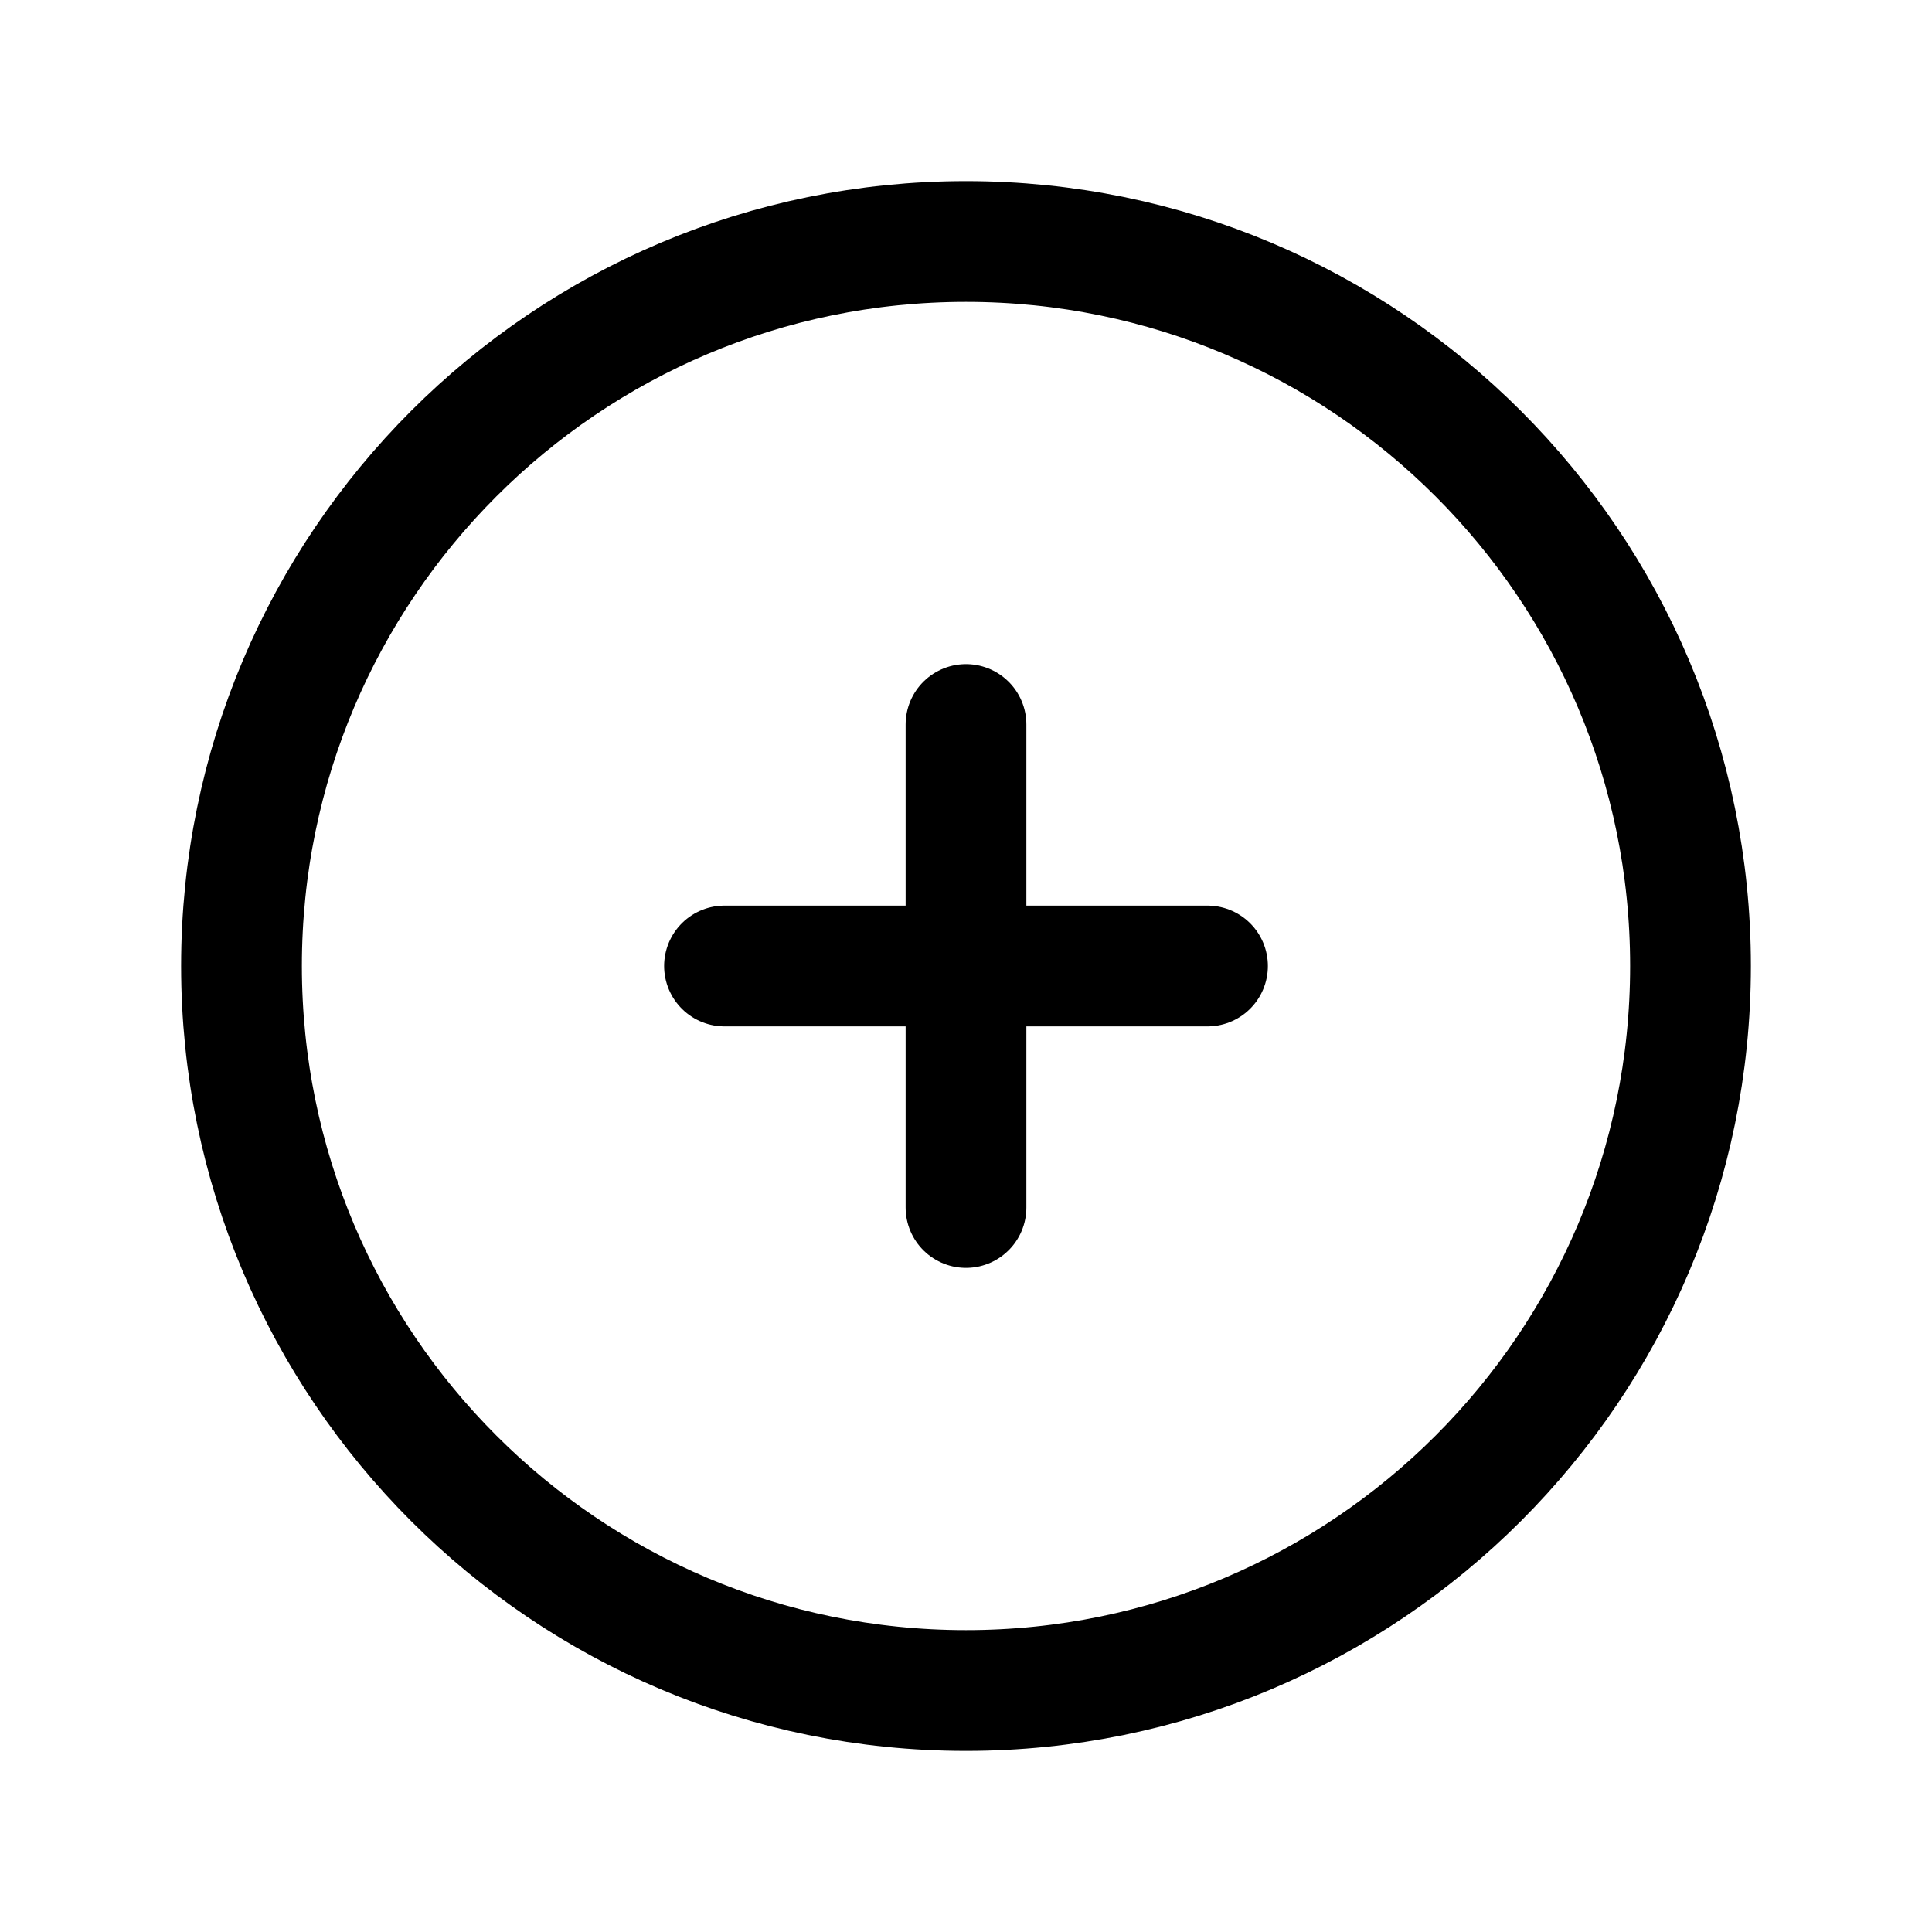
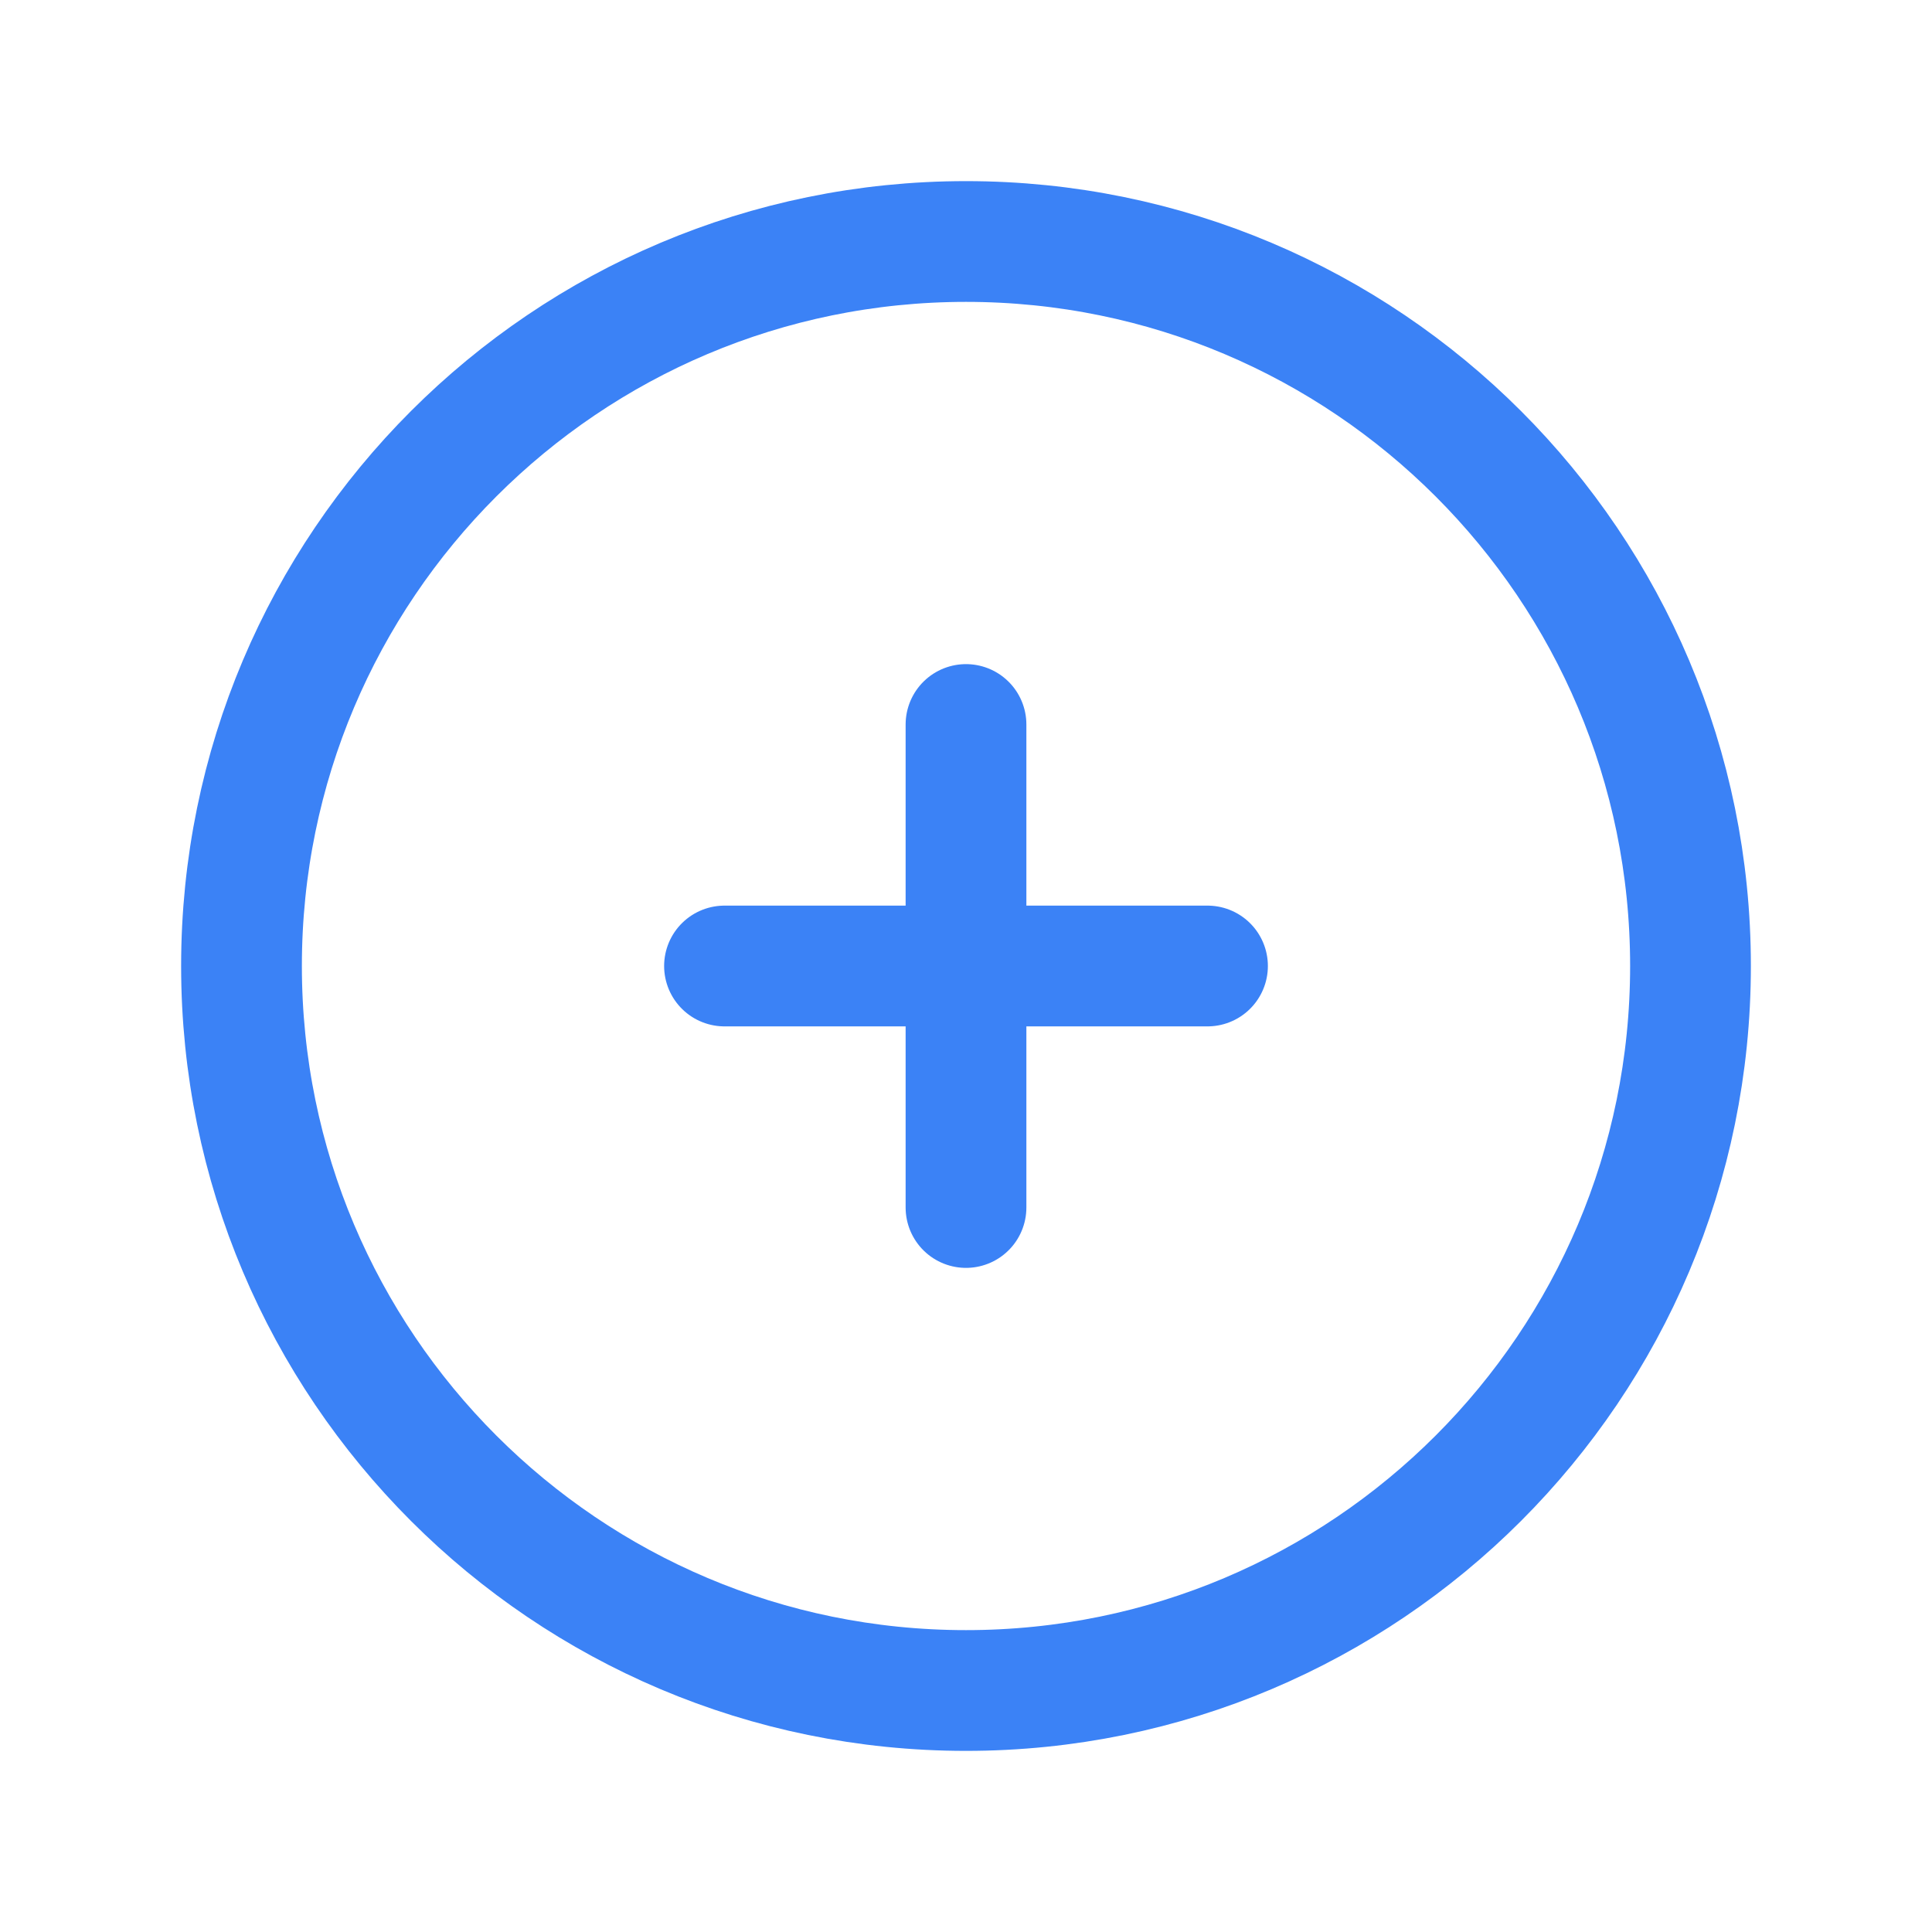
- <svg xmlns="http://www.w3.org/2000/svg" fill="none" viewBox="0 0 24 24" stroke-width="1.5" stroke="currentColor" class="w-6 h-6">
+ <svg xmlns="http://www.w3.org/2000/svg" fill="none" viewBox="0 0 24 24" stroke-width="1.5" stroke="#3b82f6" class="w-6 h-6">
  <path stroke-linecap="round" stroke-linejoin="round" d="M12 9v6m3-3H9m12 0a9 9 0 11-18 0 9 9 0 0118 0z" />
</svg>
